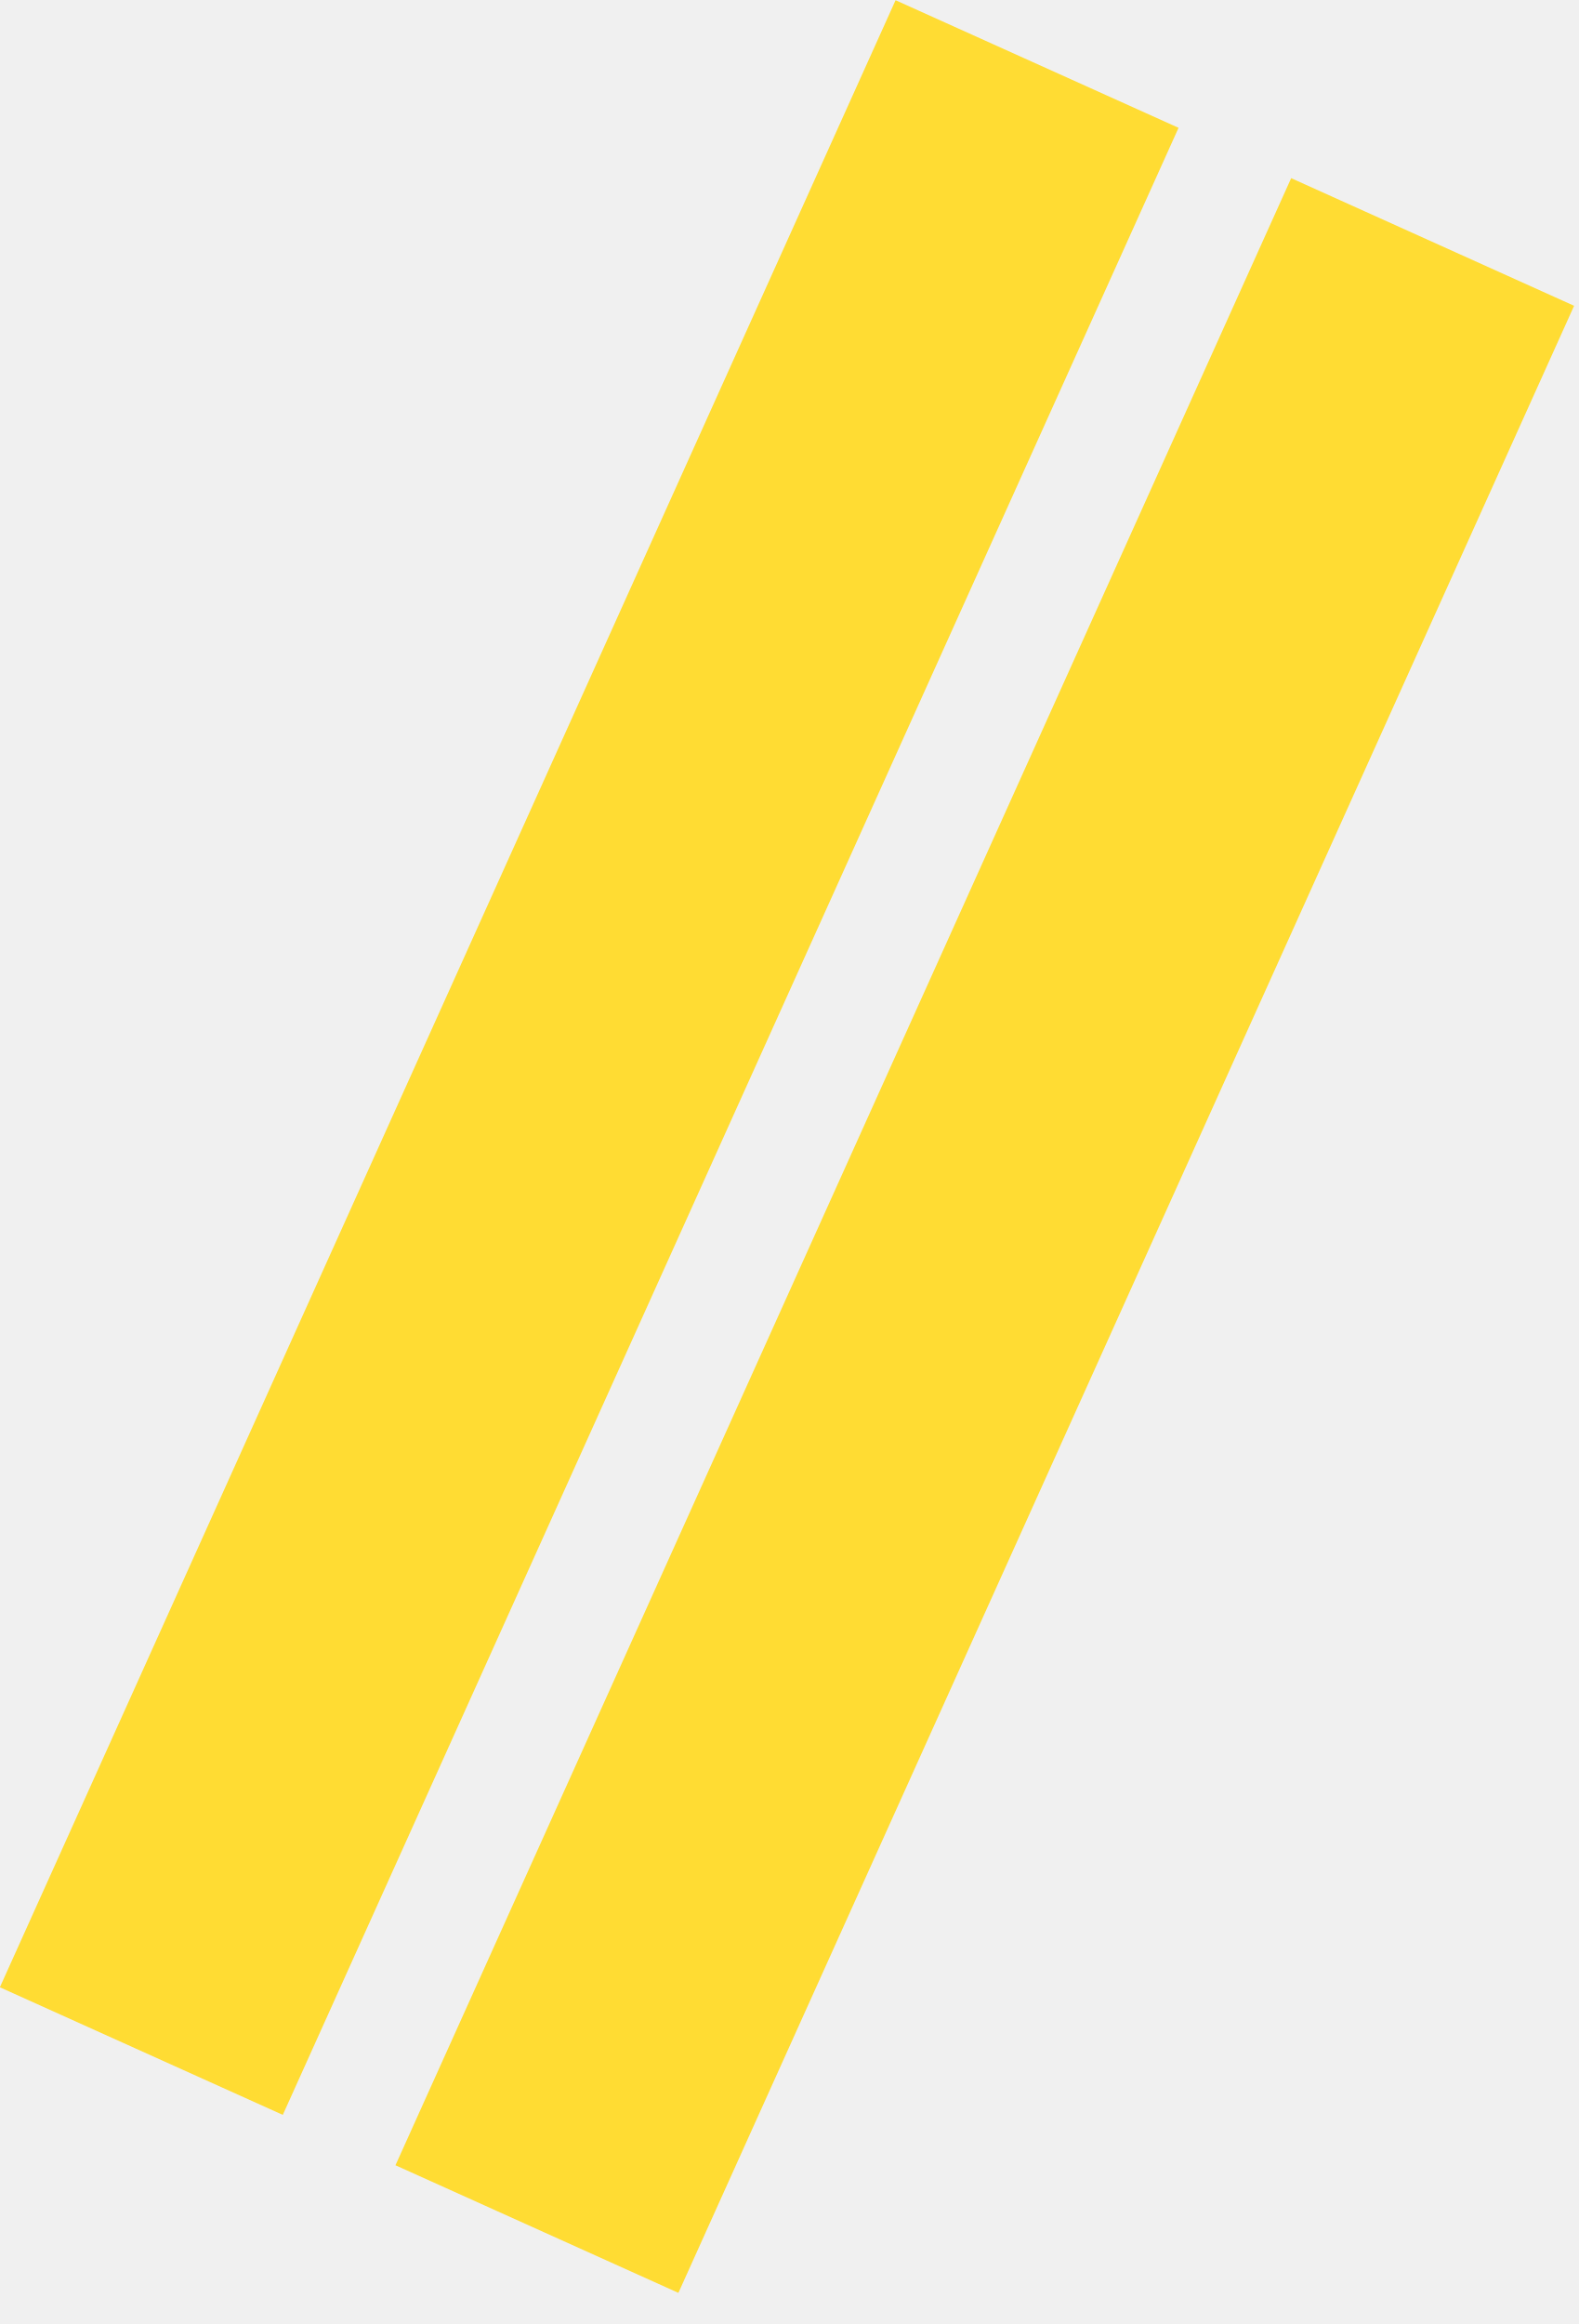
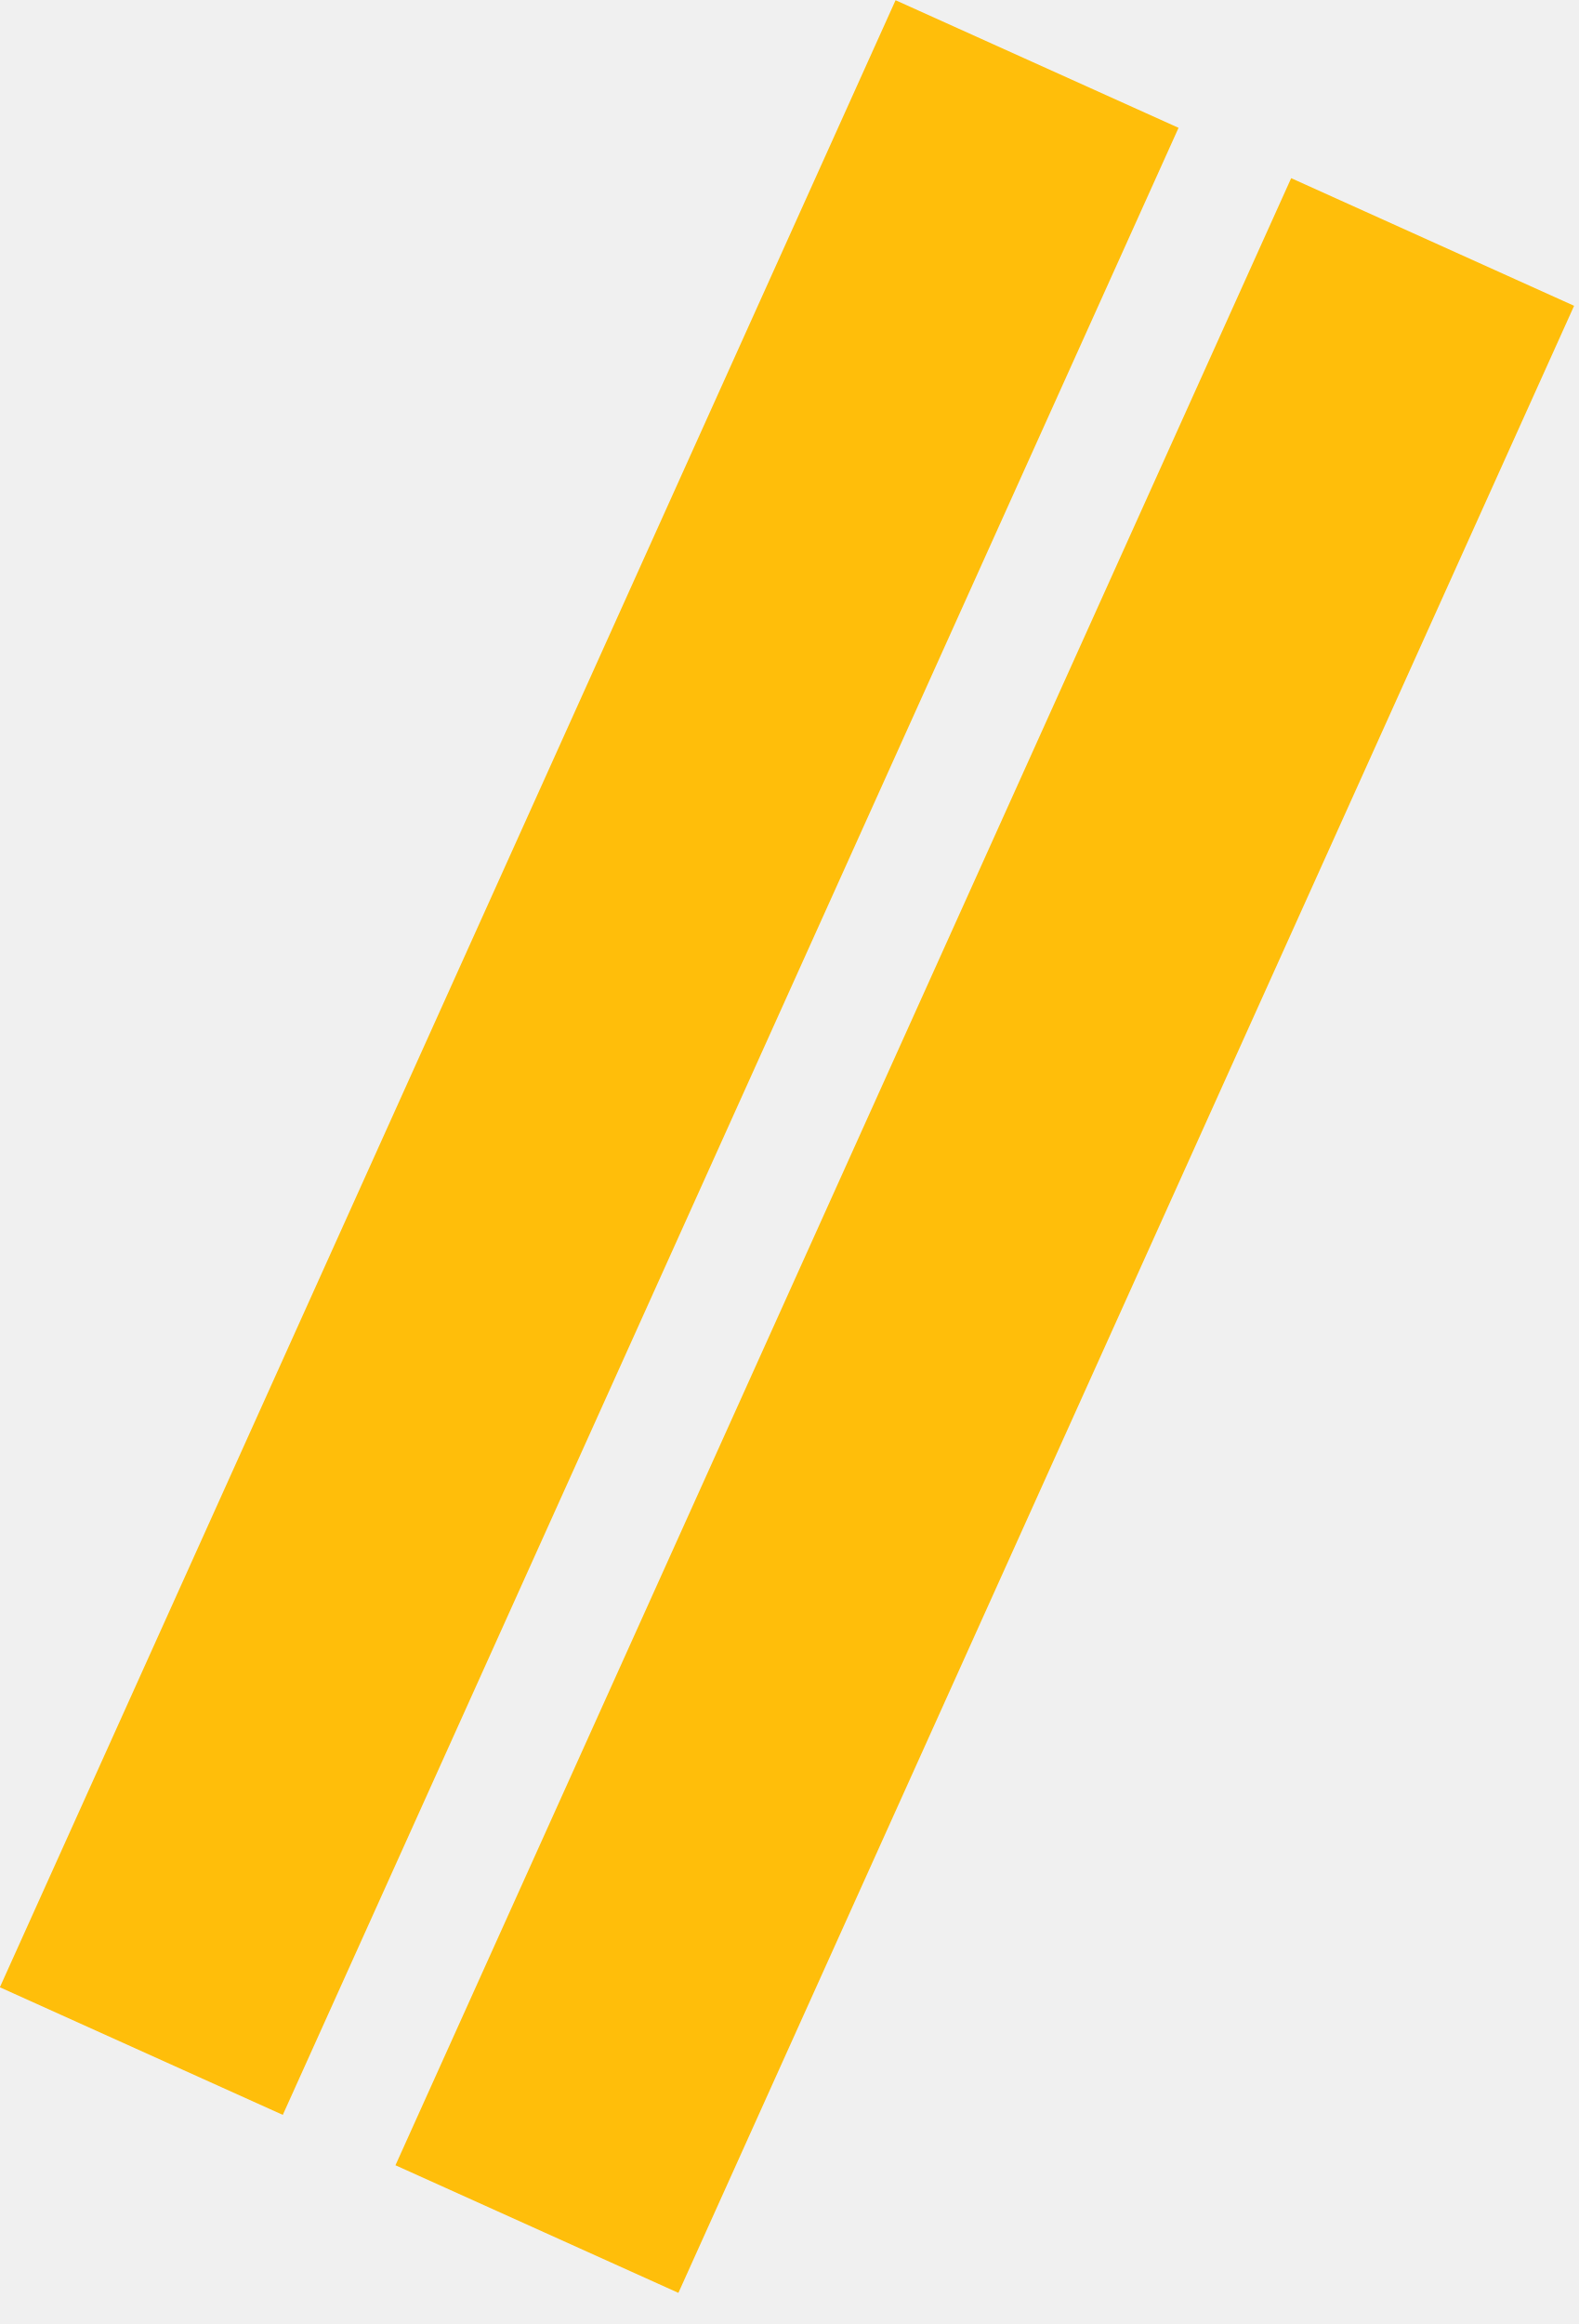
<svg xmlns="http://www.w3.org/2000/svg" width="36" height="53" viewBox="0 0 36 53" fill="none">
  <g clip-path="url(#clip0_30_11)">
-     <path d="M35.907 6.974L29.453 4.063L9.021 49.38L15.475 52.29L35.907 6.974Z" fill="#FFDC33" />
-     <path d="M26.884 2.915L20.429 0.005L-0.003 45.321L6.451 48.231L26.884 2.915Z" fill="#FFDC33" />
+     <path d="M35.907 6.974L29.453 4.063L9.021 49.38L15.475 52.29L35.907 6.974Z" fill="#FFBE0A" />
+     <path d="M26.884 2.915L20.429 0.005L-0.003 45.321L6.451 48.231L26.884 2.915Z" fill="#FFBE0A" />
  </g>
  <defs>
    <clipPath id="clip0_30_11">
      <rect width="35.9" height="52.29" fill="white" />
    </clipPath>
  </defs>
</svg>
